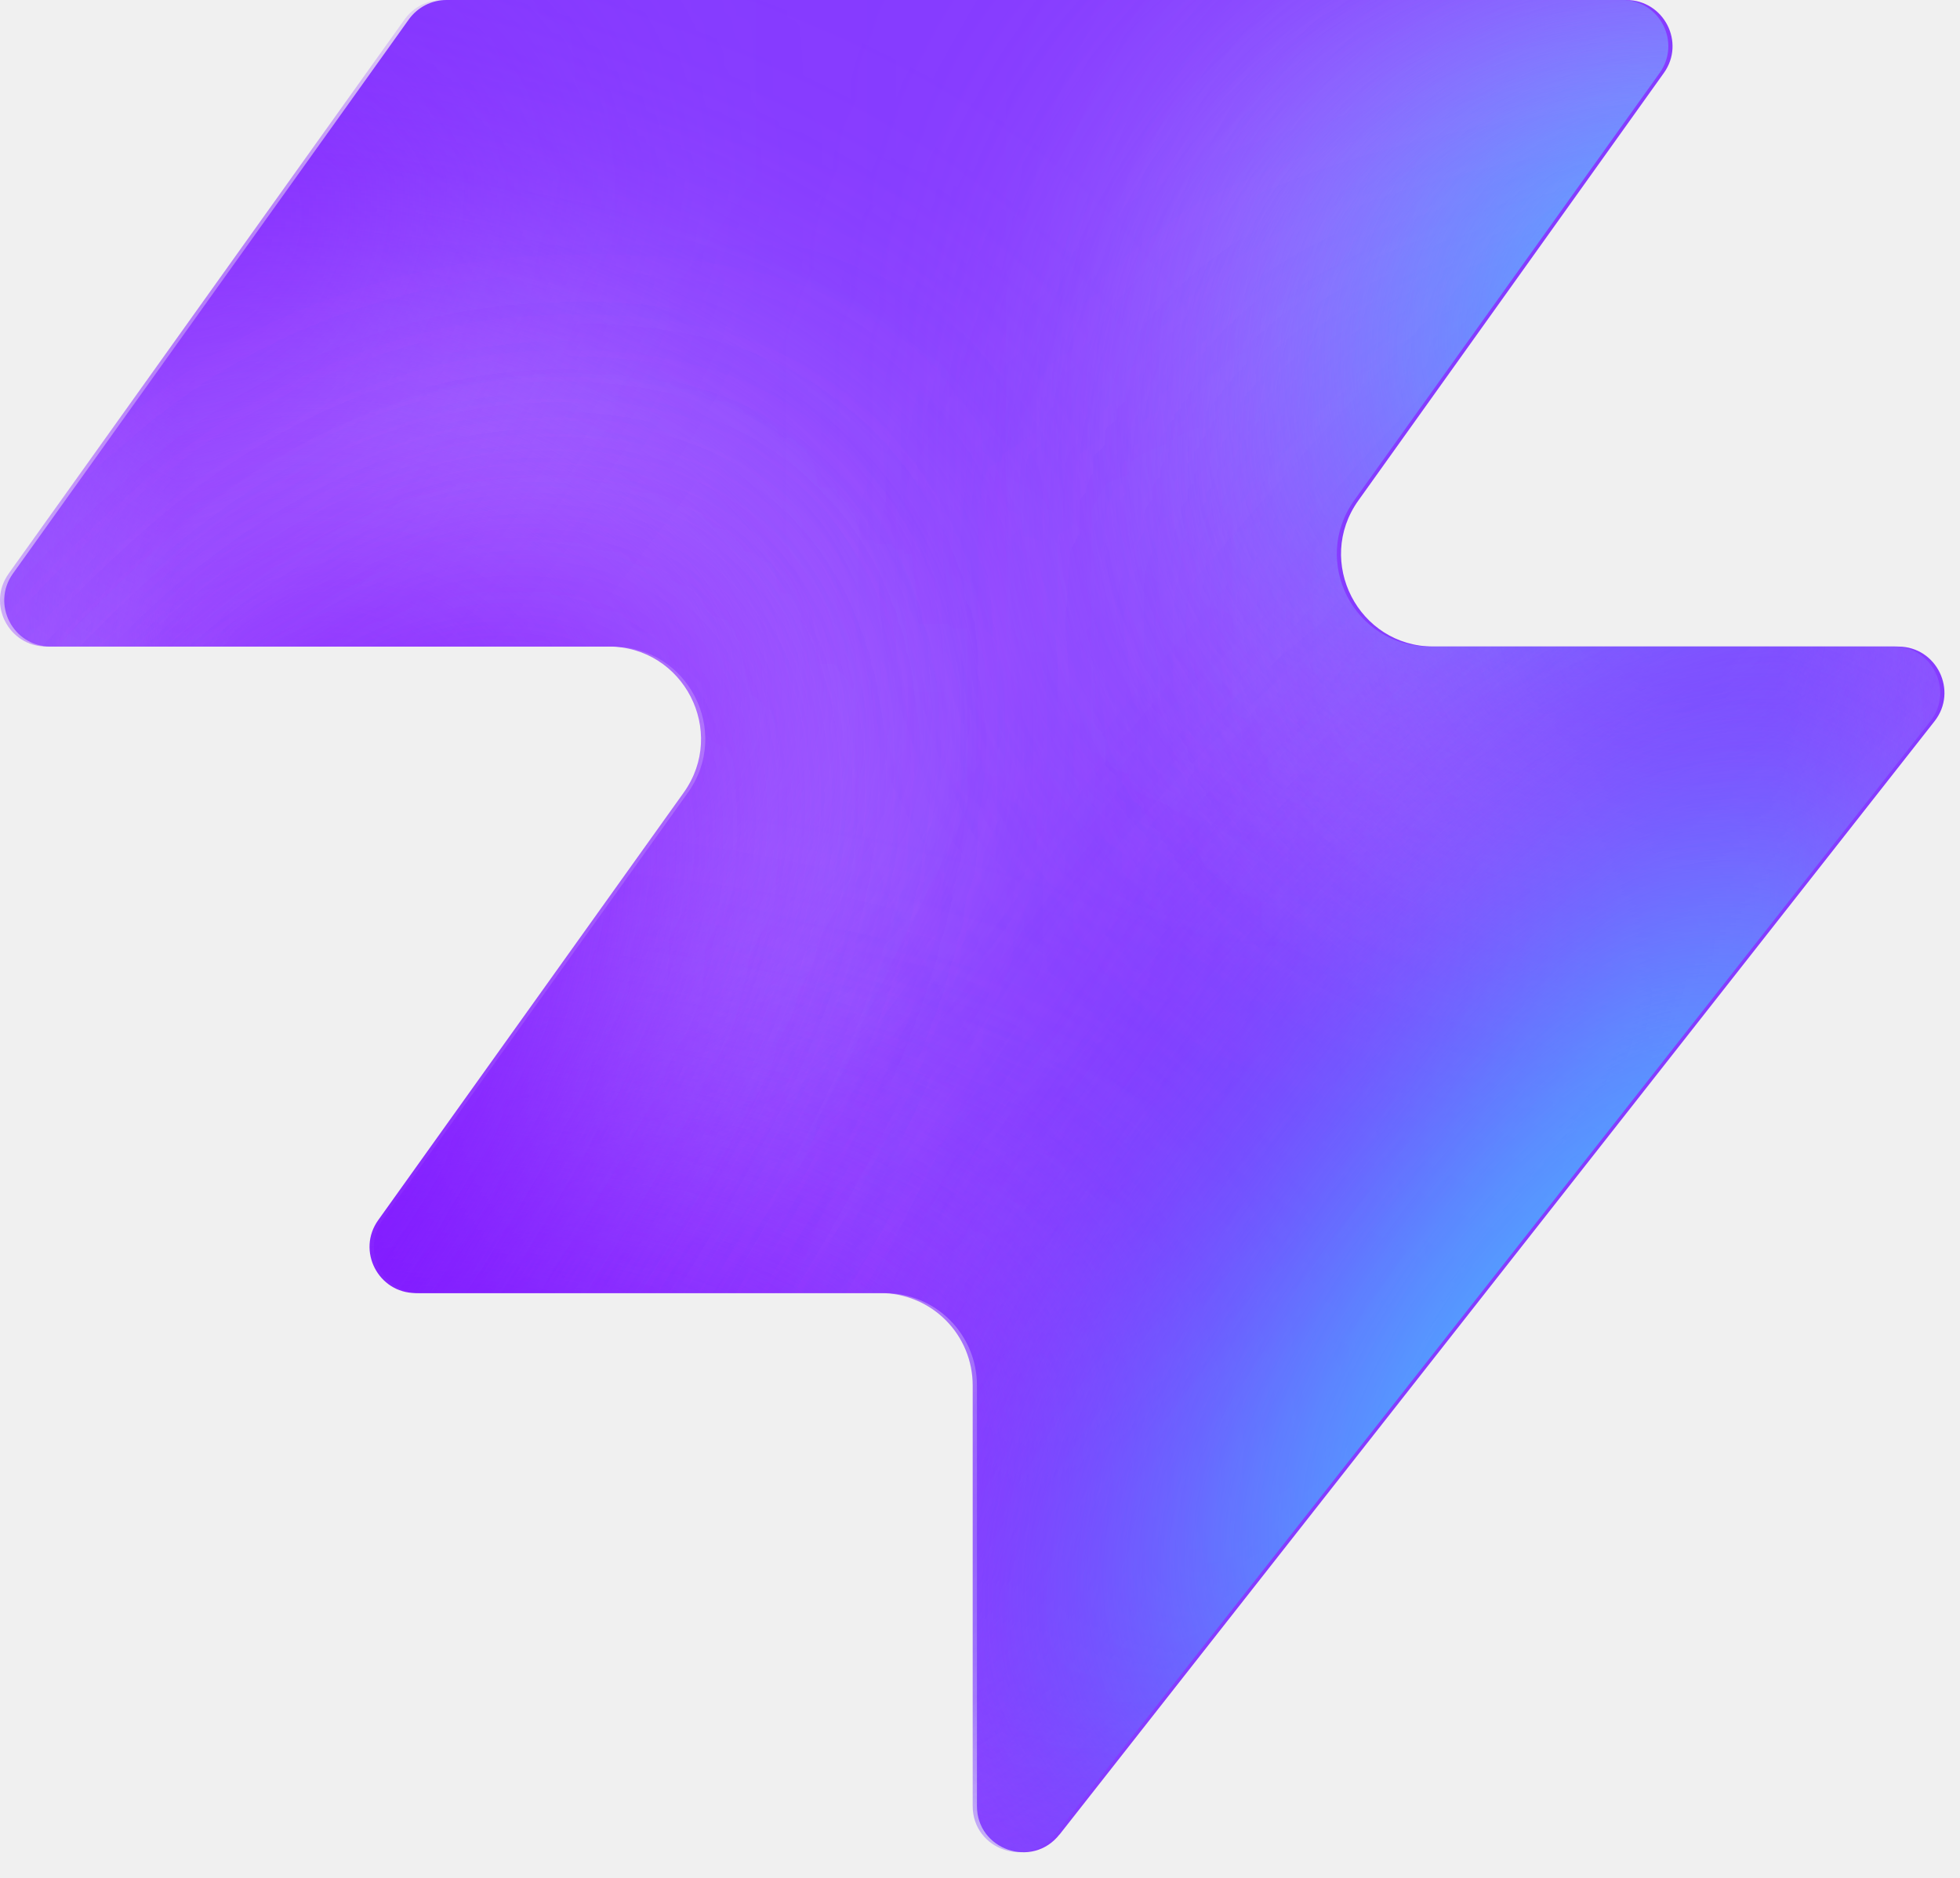
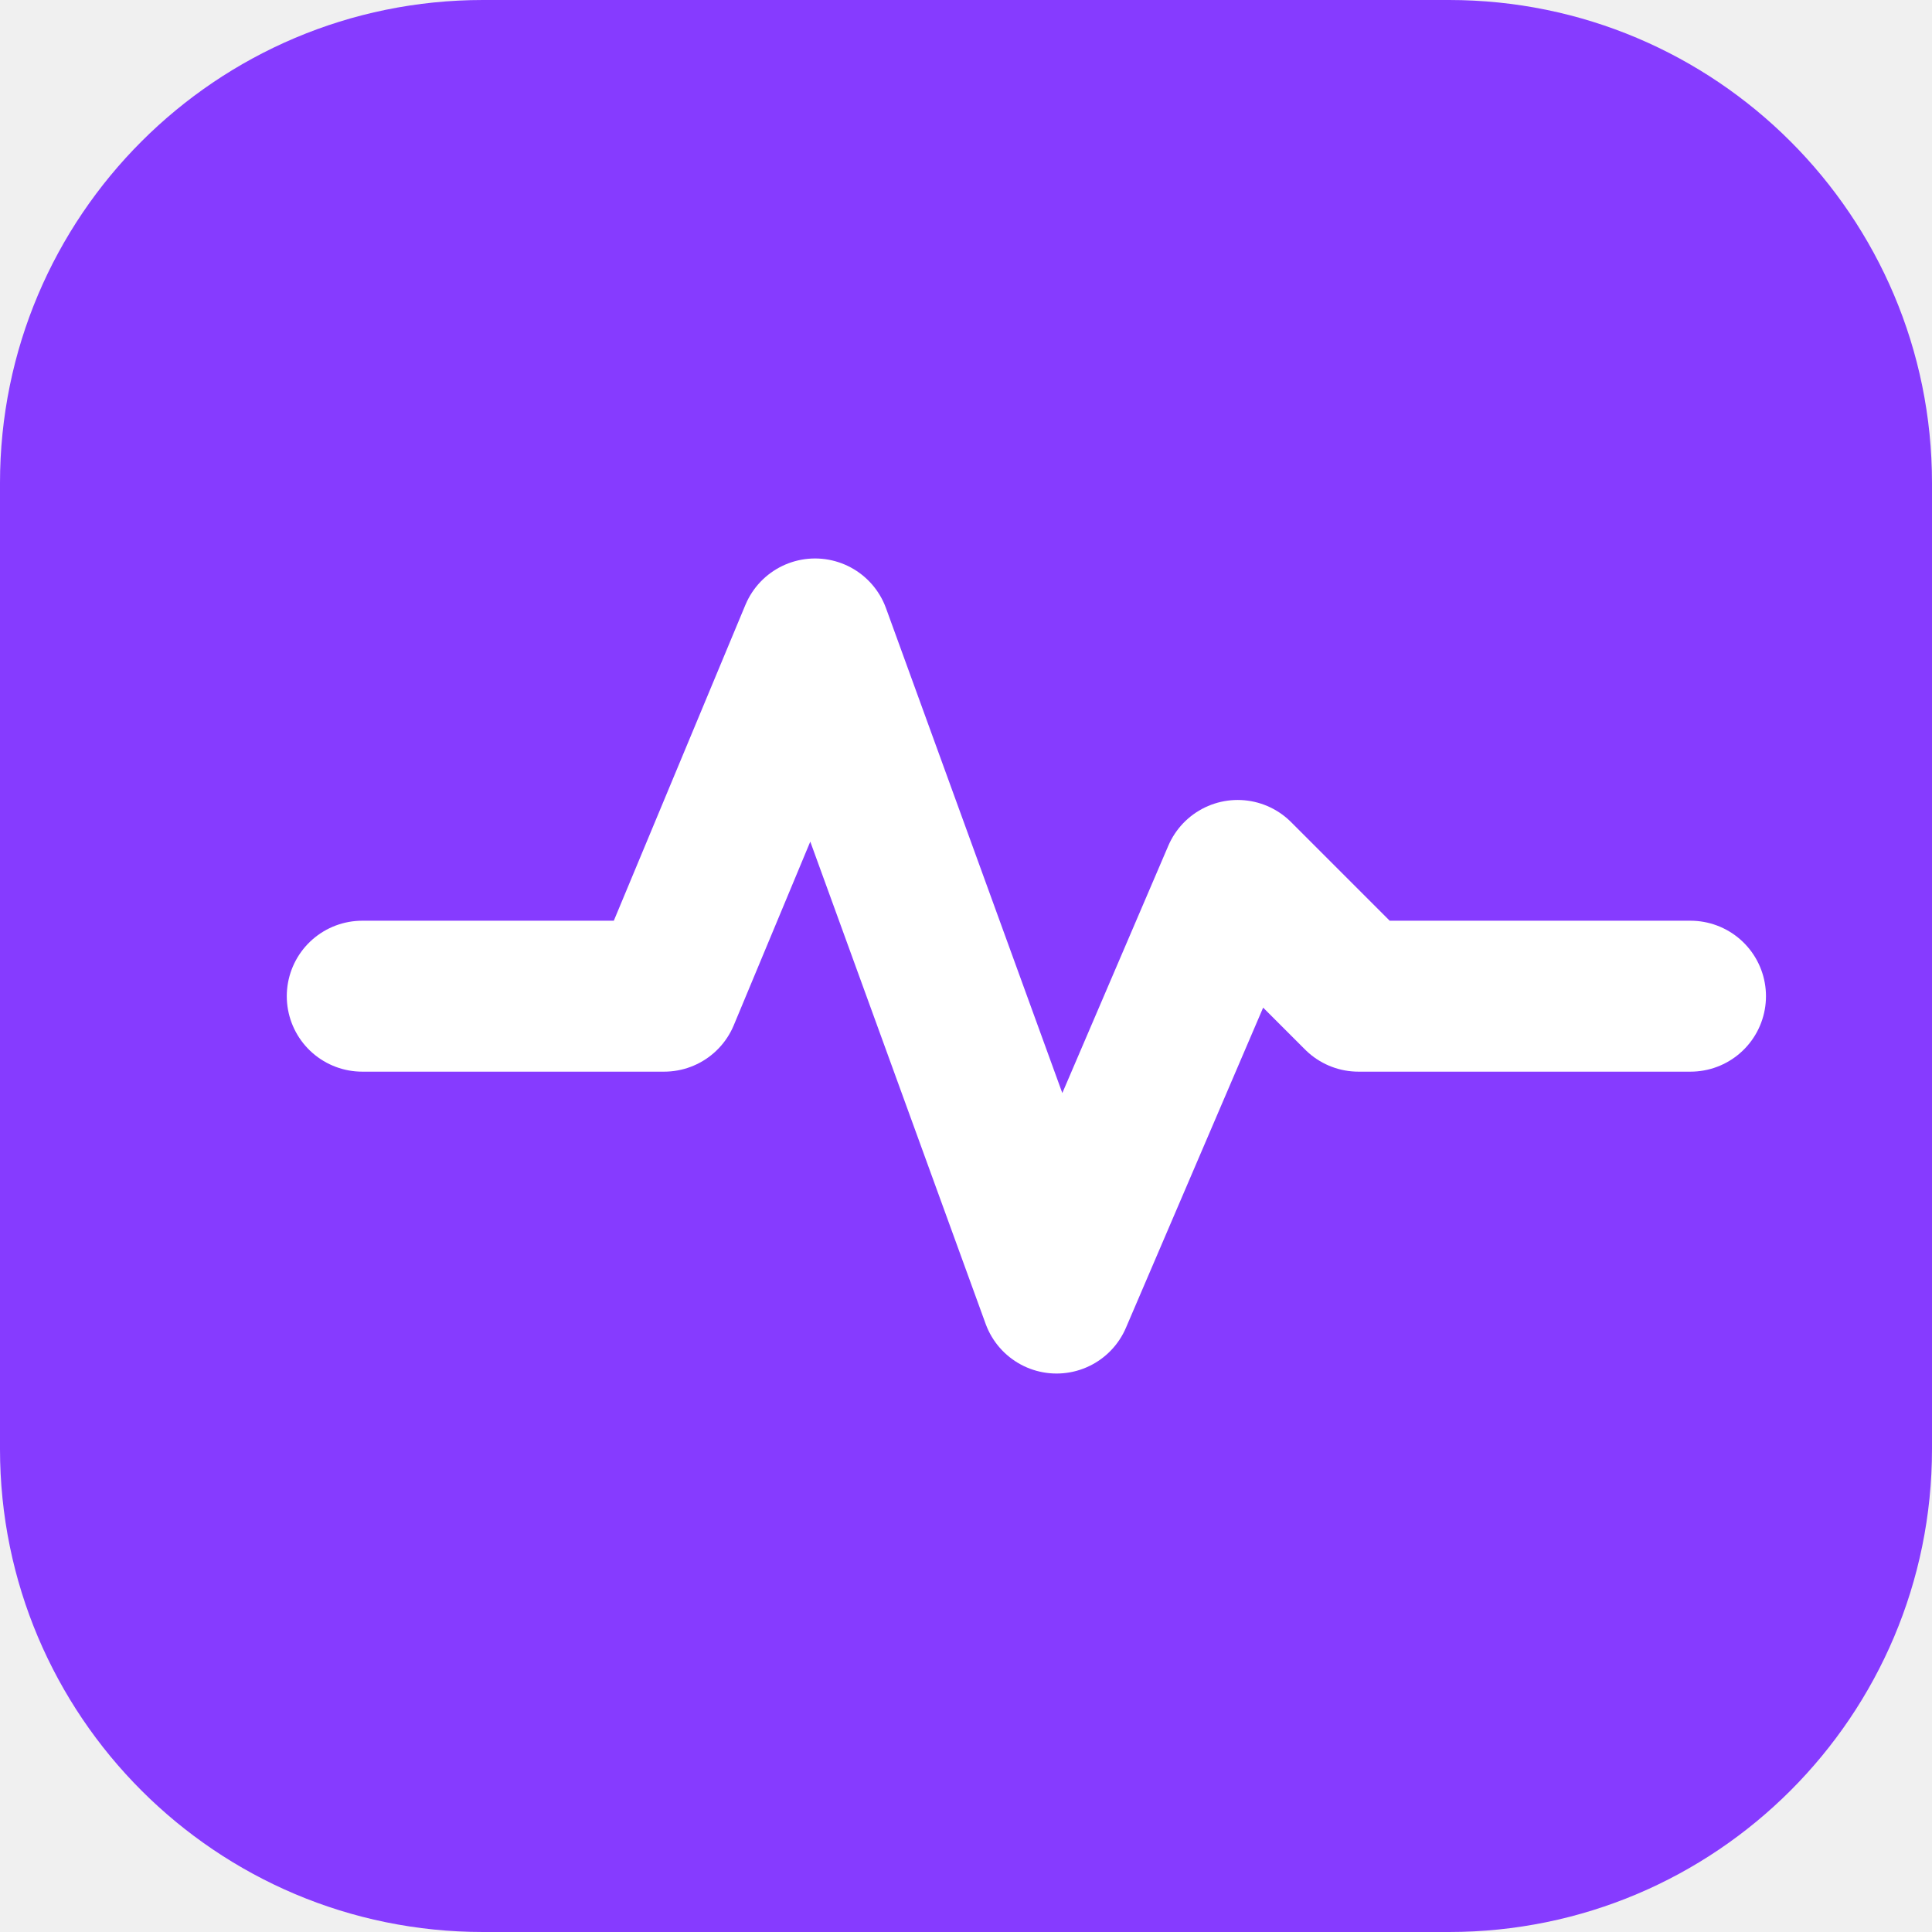
- <svg xmlns="http://www.w3.org/2000/svg" width="48" height="46" fill="none" viewBox="0 0 48 46">
-   <path fill="#863bff" d="M25.946 44.938c-.664.845-2.021.375-2.021-.698V33.937a2.26 2.26 0 0 0-2.262-2.262H10.287c-.92 0-1.456-1.04-.92-1.788l7.48-10.471c1.07-1.497 0-3.578-1.842-3.578H1.237c-.92 0-1.456-1.04-.92-1.788L10.013.474c.214-.297.556-.474.92-.474h28.894c.92 0 1.456 1.04.92 1.788l-7.48 10.471c-1.07 1.498 0 3.579 1.842 3.579h11.377c.943 0 1.473 1.088.89 1.83L25.947 44.94z" style="fill:#863bff;fill:color(display-p3 .525 .23 1);fill-opacity:1" />
-   <mask id="a" width="48" height="46" x="0" y="0" maskUnits="userSpaceOnUse" style="mask-type:alpha">
-     <path fill="#000" d="M25.842 44.938c-.664.844-2.021.375-2.021-.698V33.937a2.26 2.26 0 0 0-2.262-2.262H10.183c-.92 0-1.456-1.04-.92-1.788l7.48-10.471c1.07-1.498 0-3.579-1.842-3.579H1.133c-.92 0-1.456-1.04-.92-1.787L9.91.473c.214-.297.556-.474.92-.474h28.894c.92 0 1.456 1.04.92 1.788l-7.48 10.471c-1.07 1.498 0 3.578 1.842 3.578h11.377c.943 0 1.473 1.088.89 1.832L25.843 44.94z" style="fill:#000;fill-opacity:1" />
-   </mask>
-   <g mask="url(#a)">
-     <g filter="url(#b)">
-       <ellipse cx="5.508" cy="14.704" fill="#ede6ff" rx="5.508" ry="14.704" style="fill:#ede6ff;fill:color(display-p3 .927 .903 1);fill-opacity:1" transform="matrix(.00324 1 1 -.00324 -4.47 31.516)" />
-     </g>
-     <g filter="url(#c)">
-       <ellipse cx="10.399" cy="29.851" fill="#ede6ff" rx="10.399" ry="29.851" style="fill:#ede6ff;fill:color(display-p3 .927 .903 1);fill-opacity:1" transform="matrix(.00324 1 1 -.00324 -39.328 7.883)" />
-     </g>
-     <g filter="url(#d)">
-       <ellipse cx="5.508" cy="30.487" fill="#7e14ff" rx="5.508" ry="30.487" style="fill:#7e14ff;fill:color(display-p3 .492 .077 1);fill-opacity:1" transform="rotate(89.814 -25.913 -14.639)scale(1 -1)" />
-     </g>
-     <g filter="url(#e)">
-       <ellipse cx="5.508" cy="30.599" fill="#7e14ff" rx="5.508" ry="30.599" style="fill:#7e14ff;fill:color(display-p3 .492 .077 1);fill-opacity:1" transform="rotate(89.814 -32.644 -3.334)scale(1 -1)" />
-     </g>
-     <g filter="url(#f)">
-       <ellipse cx="5.508" cy="30.599" fill="#7e14ff" rx="5.508" ry="30.599" style="fill:#7e14ff;fill:color(display-p3 .492 .077 1);fill-opacity:1" transform="matrix(.00324 1 1 -.00324 -34.34 30.47)" />
-     </g>
-     <g filter="url(#g)">
-       <ellipse cx="14.072" cy="22.078" fill="#ede6ff" rx="14.072" ry="22.078" style="fill:#ede6ff;fill:color(display-p3 .927 .903 1);fill-opacity:1" transform="rotate(93.35 24.506 48.493)scale(-1 1)" />
-     </g>
-     <g filter="url(#h)">
-       <ellipse cx="3.47" cy="21.501" fill="#7e14ff" rx="3.47" ry="21.501" style="fill:#7e14ff;fill:color(display-p3 .492 .077 1);fill-opacity:1" transform="rotate(89.009 28.708 47.59)scale(-1 1)" />
-     </g>
-     <g filter="url(#i)">
-       <ellipse cx="3.47" cy="21.501" fill="#7e14ff" rx="3.47" ry="21.501" style="fill:#7e14ff;fill:color(display-p3 .492 .077 1);fill-opacity:1" transform="rotate(89.009 28.708 47.59)scale(-1 1)" />
-     </g>
-     <g filter="url(#j)">
-       <ellipse cx=".387" cy="8.972" fill="#7e14ff" rx="4.407" ry="29.108" style="fill:#7e14ff;fill:color(display-p3 .492 .077 1);fill-opacity:1" transform="rotate(39.51 .387 8.972)" />
-     </g>
-     <g filter="url(#k)">
-       <ellipse cx="47.523" cy="-6.092" fill="#7e14ff" rx="4.407" ry="29.108" style="fill:#7e14ff;fill:color(display-p3 .492 .077 1);fill-opacity:1" transform="rotate(37.892 47.523 -6.092)" />
-     </g>
-     <g filter="url(#l)">
-       <ellipse cx="41.412" cy="6.333" fill="#47bfff" rx="5.971" ry="9.665" style="fill:#47bfff;fill:color(display-p3 .28 .748 1);fill-opacity:1" transform="rotate(37.892 41.412 6.333)" />
-     </g>
-     <g filter="url(#m)">
-       <ellipse cx="-1.879" cy="38.332" fill="#7e14ff" rx="4.407" ry="29.108" style="fill:#7e14ff;fill:color(display-p3 .492 .077 1);fill-opacity:1" transform="rotate(37.892 -1.88 38.332)" />
-     </g>
-     <g filter="url(#n)">
-       <ellipse cx="-1.879" cy="38.332" fill="#7e14ff" rx="4.407" ry="29.108" style="fill:#7e14ff;fill:color(display-p3 .492 .077 1);fill-opacity:1" transform="rotate(37.892 -1.88 38.332)" />
-     </g>
-     <g filter="url(#o)">
-       <ellipse cx="35.651" cy="29.907" fill="#7e14ff" rx="4.407" ry="29.108" style="fill:#7e14ff;fill:color(display-p3 .492 .077 1);fill-opacity:1" transform="rotate(37.892 35.651 29.907)" />
-     </g>
-     <g filter="url(#p)">
-       <ellipse cx="38.418" cy="32.4" fill="#47bfff" rx="5.971" ry="15.297" style="fill:#47bfff;fill:color(display-p3 .28 .748 1);fill-opacity:1" transform="rotate(37.892 38.418 32.4)" />
-     </g>
-   </g>
-   <defs>
-     <filter id="b" width="60.045" height="41.654" x="-19.77" y="16.149" color-interpolation-filters="sRGB" filterUnits="userSpaceOnUse">
-       <feFlood flood-opacity="0" result="BackgroundImageFix" />
-       <feBlend in="SourceGraphic" in2="BackgroundImageFix" result="shape" />
-       <feGaussianBlur result="effect1_foregroundBlur_2002_17158" stdDeviation="7.659" />
-     </filter>
-     <filter id="c" width="90.34" height="51.437" x="-54.613" y="-7.533" color-interpolation-filters="sRGB" filterUnits="userSpaceOnUse">
-       <feFlood flood-opacity="0" result="BackgroundImageFix" />
-       <feBlend in="SourceGraphic" in2="BackgroundImageFix" result="shape" />
-       <feGaussianBlur result="effect1_foregroundBlur_2002_17158" stdDeviation="7.659" />
-     </filter>
-     <filter id="d" width="79.355" height="29.4" x="-49.64" y="2.03" color-interpolation-filters="sRGB" filterUnits="userSpaceOnUse">
-       <feFlood flood-opacity="0" result="BackgroundImageFix" />
-       <feBlend in="SourceGraphic" in2="BackgroundImageFix" result="shape" />
-       <feGaussianBlur result="effect1_foregroundBlur_2002_17158" stdDeviation="4.596" />
-     </filter>
-     <filter id="e" width="79.579" height="29.4" x="-45.045" y="20.029" color-interpolation-filters="sRGB" filterUnits="userSpaceOnUse">
-       <feFlood flood-opacity="0" result="BackgroundImageFix" />
-       <feBlend in="SourceGraphic" in2="BackgroundImageFix" result="shape" />
-       <feGaussianBlur result="effect1_foregroundBlur_2002_17158" stdDeviation="4.596" />
-     </filter>
-     <filter id="f" width="79.579" height="29.4" x="-43.513" y="21.178" color-interpolation-filters="sRGB" filterUnits="userSpaceOnUse">
-       <feFlood flood-opacity="0" result="BackgroundImageFix" />
-       <feBlend in="SourceGraphic" in2="BackgroundImageFix" result="shape" />
-       <feGaussianBlur result="effect1_foregroundBlur_2002_17158" stdDeviation="4.596" />
-     </filter>
-     <filter id="g" width="74.749" height="58.852" x="15.756" y="-17.901" color-interpolation-filters="sRGB" filterUnits="userSpaceOnUse">
-       <feFlood flood-opacity="0" result="BackgroundImageFix" />
-       <feBlend in="SourceGraphic" in2="BackgroundImageFix" result="shape" />
-       <feGaussianBlur result="effect1_foregroundBlur_2002_17158" stdDeviation="7.659" />
-     </filter>
-     <filter id="h" width="61.377" height="25.362" x="23.548" y="2.284" color-interpolation-filters="sRGB" filterUnits="userSpaceOnUse">
-       <feFlood flood-opacity="0" result="BackgroundImageFix" />
-       <feBlend in="SourceGraphic" in2="BackgroundImageFix" result="shape" />
-       <feGaussianBlur result="effect1_foregroundBlur_2002_17158" stdDeviation="4.596" />
-     </filter>
-     <filter id="i" width="61.377" height="25.362" x="23.548" y="2.284" color-interpolation-filters="sRGB" filterUnits="userSpaceOnUse">
-       <feFlood flood-opacity="0" result="BackgroundImageFix" />
-       <feBlend in="SourceGraphic" in2="BackgroundImageFix" result="shape" />
-       <feGaussianBlur result="effect1_foregroundBlur_2002_17158" stdDeviation="4.596" />
-     </filter>
-     <filter id="j" width="56.045" height="63.649" x="-27.636" y="-22.853" color-interpolation-filters="sRGB" filterUnits="userSpaceOnUse">
-       <feFlood flood-opacity="0" result="BackgroundImageFix" />
-       <feBlend in="SourceGraphic" in2="BackgroundImageFix" result="shape" />
-       <feGaussianBlur result="effect1_foregroundBlur_2002_17158" stdDeviation="4.596" />
-     </filter>
-     <filter id="k" width="54.814" height="64.646" x="20.116" y="-38.415" color-interpolation-filters="sRGB" filterUnits="userSpaceOnUse">
-       <feFlood flood-opacity="0" result="BackgroundImageFix" />
-       <feBlend in="SourceGraphic" in2="BackgroundImageFix" result="shape" />
-       <feGaussianBlur result="effect1_foregroundBlur_2002_17158" stdDeviation="4.596" />
-     </filter>
-     <filter id="l" width="33.541" height="35.313" x="24.641" y="-11.323" color-interpolation-filters="sRGB" filterUnits="userSpaceOnUse">
-       <feFlood flood-opacity="0" result="BackgroundImageFix" />
-       <feBlend in="SourceGraphic" in2="BackgroundImageFix" result="shape" />
-       <feGaussianBlur result="effect1_foregroundBlur_2002_17158" stdDeviation="4.596" />
-     </filter>
-     <filter id="m" width="54.814" height="64.646" x="-29.286" y="6.009" color-interpolation-filters="sRGB" filterUnits="userSpaceOnUse">
-       <feFlood flood-opacity="0" result="BackgroundImageFix" />
-       <feBlend in="SourceGraphic" in2="BackgroundImageFix" result="shape" />
-       <feGaussianBlur result="effect1_foregroundBlur_2002_17158" stdDeviation="4.596" />
-     </filter>
-     <filter id="n" width="54.814" height="64.646" x="-29.286" y="6.009" color-interpolation-filters="sRGB" filterUnits="userSpaceOnUse">
-       <feFlood flood-opacity="0" result="BackgroundImageFix" />
-       <feBlend in="SourceGraphic" in2="BackgroundImageFix" result="shape" />
-       <feGaussianBlur result="effect1_foregroundBlur_2002_17158" stdDeviation="4.596" />
-     </filter>
-     <filter id="o" width="54.814" height="64.646" x="8.244" y="-2.416" color-interpolation-filters="sRGB" filterUnits="userSpaceOnUse">
-       <feFlood flood-opacity="0" result="BackgroundImageFix" />
-       <feBlend in="SourceGraphic" in2="BackgroundImageFix" result="shape" />
-       <feGaussianBlur result="effect1_foregroundBlur_2002_17158" stdDeviation="4.596" />
-     </filter>
-     <filter id="p" width="39.409" height="43.623" x="18.713" y="10.588" color-interpolation-filters="sRGB" filterUnits="userSpaceOnUse">
-       <feFlood flood-opacity="0" result="BackgroundImageFix" />
-       <feBlend in="SourceGraphic" in2="BackgroundImageFix" result="shape" />
-       <feGaussianBlur result="effect1_foregroundBlur_2002_17158" stdDeviation="4.596" />
-     </filter>
-   </defs>
+ <svg xmlns="http://www.w3.org/2000/svg" viewBox="0 0 32 32" fill="none">
+   <rect width="32" height="32" rx="8" fill="#863bff" />
+   <path d="M6 16.5h5l2.5-6 4 11 3-7 2 2h5.5" stroke="#ffffff" stroke-width="2.5" stroke-linecap="round" stroke-linejoin="round" />
</svg>
